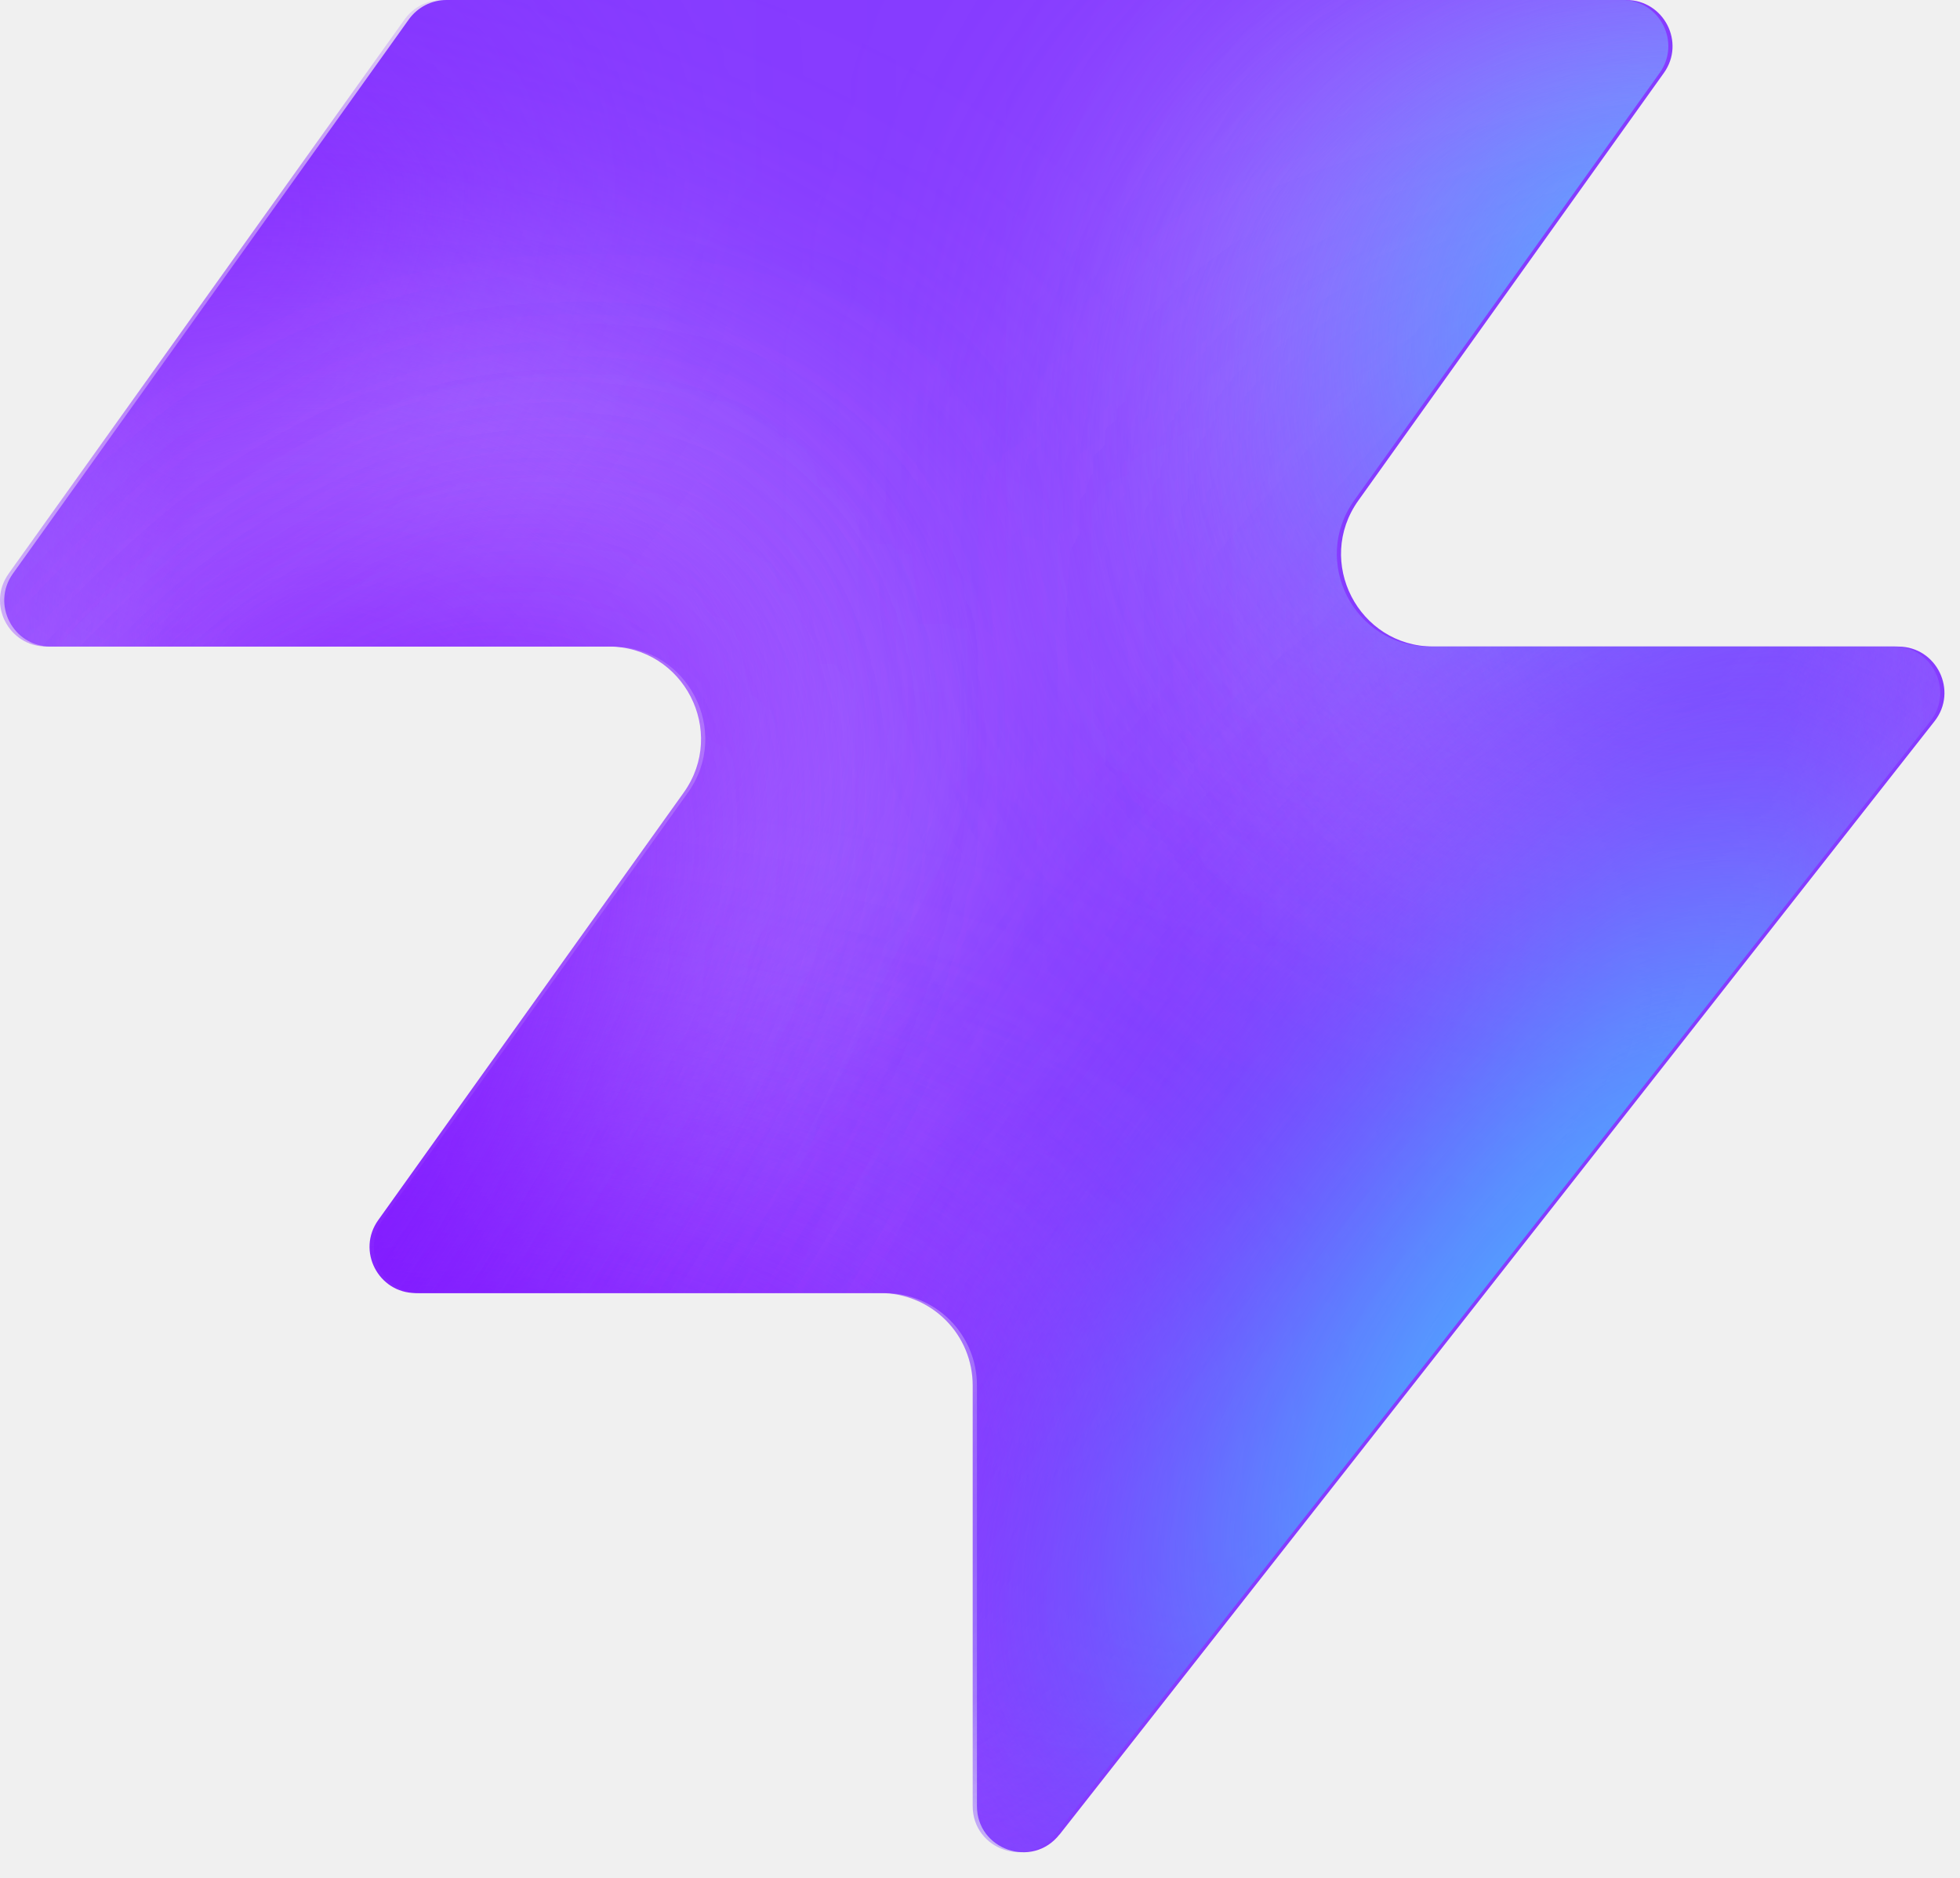
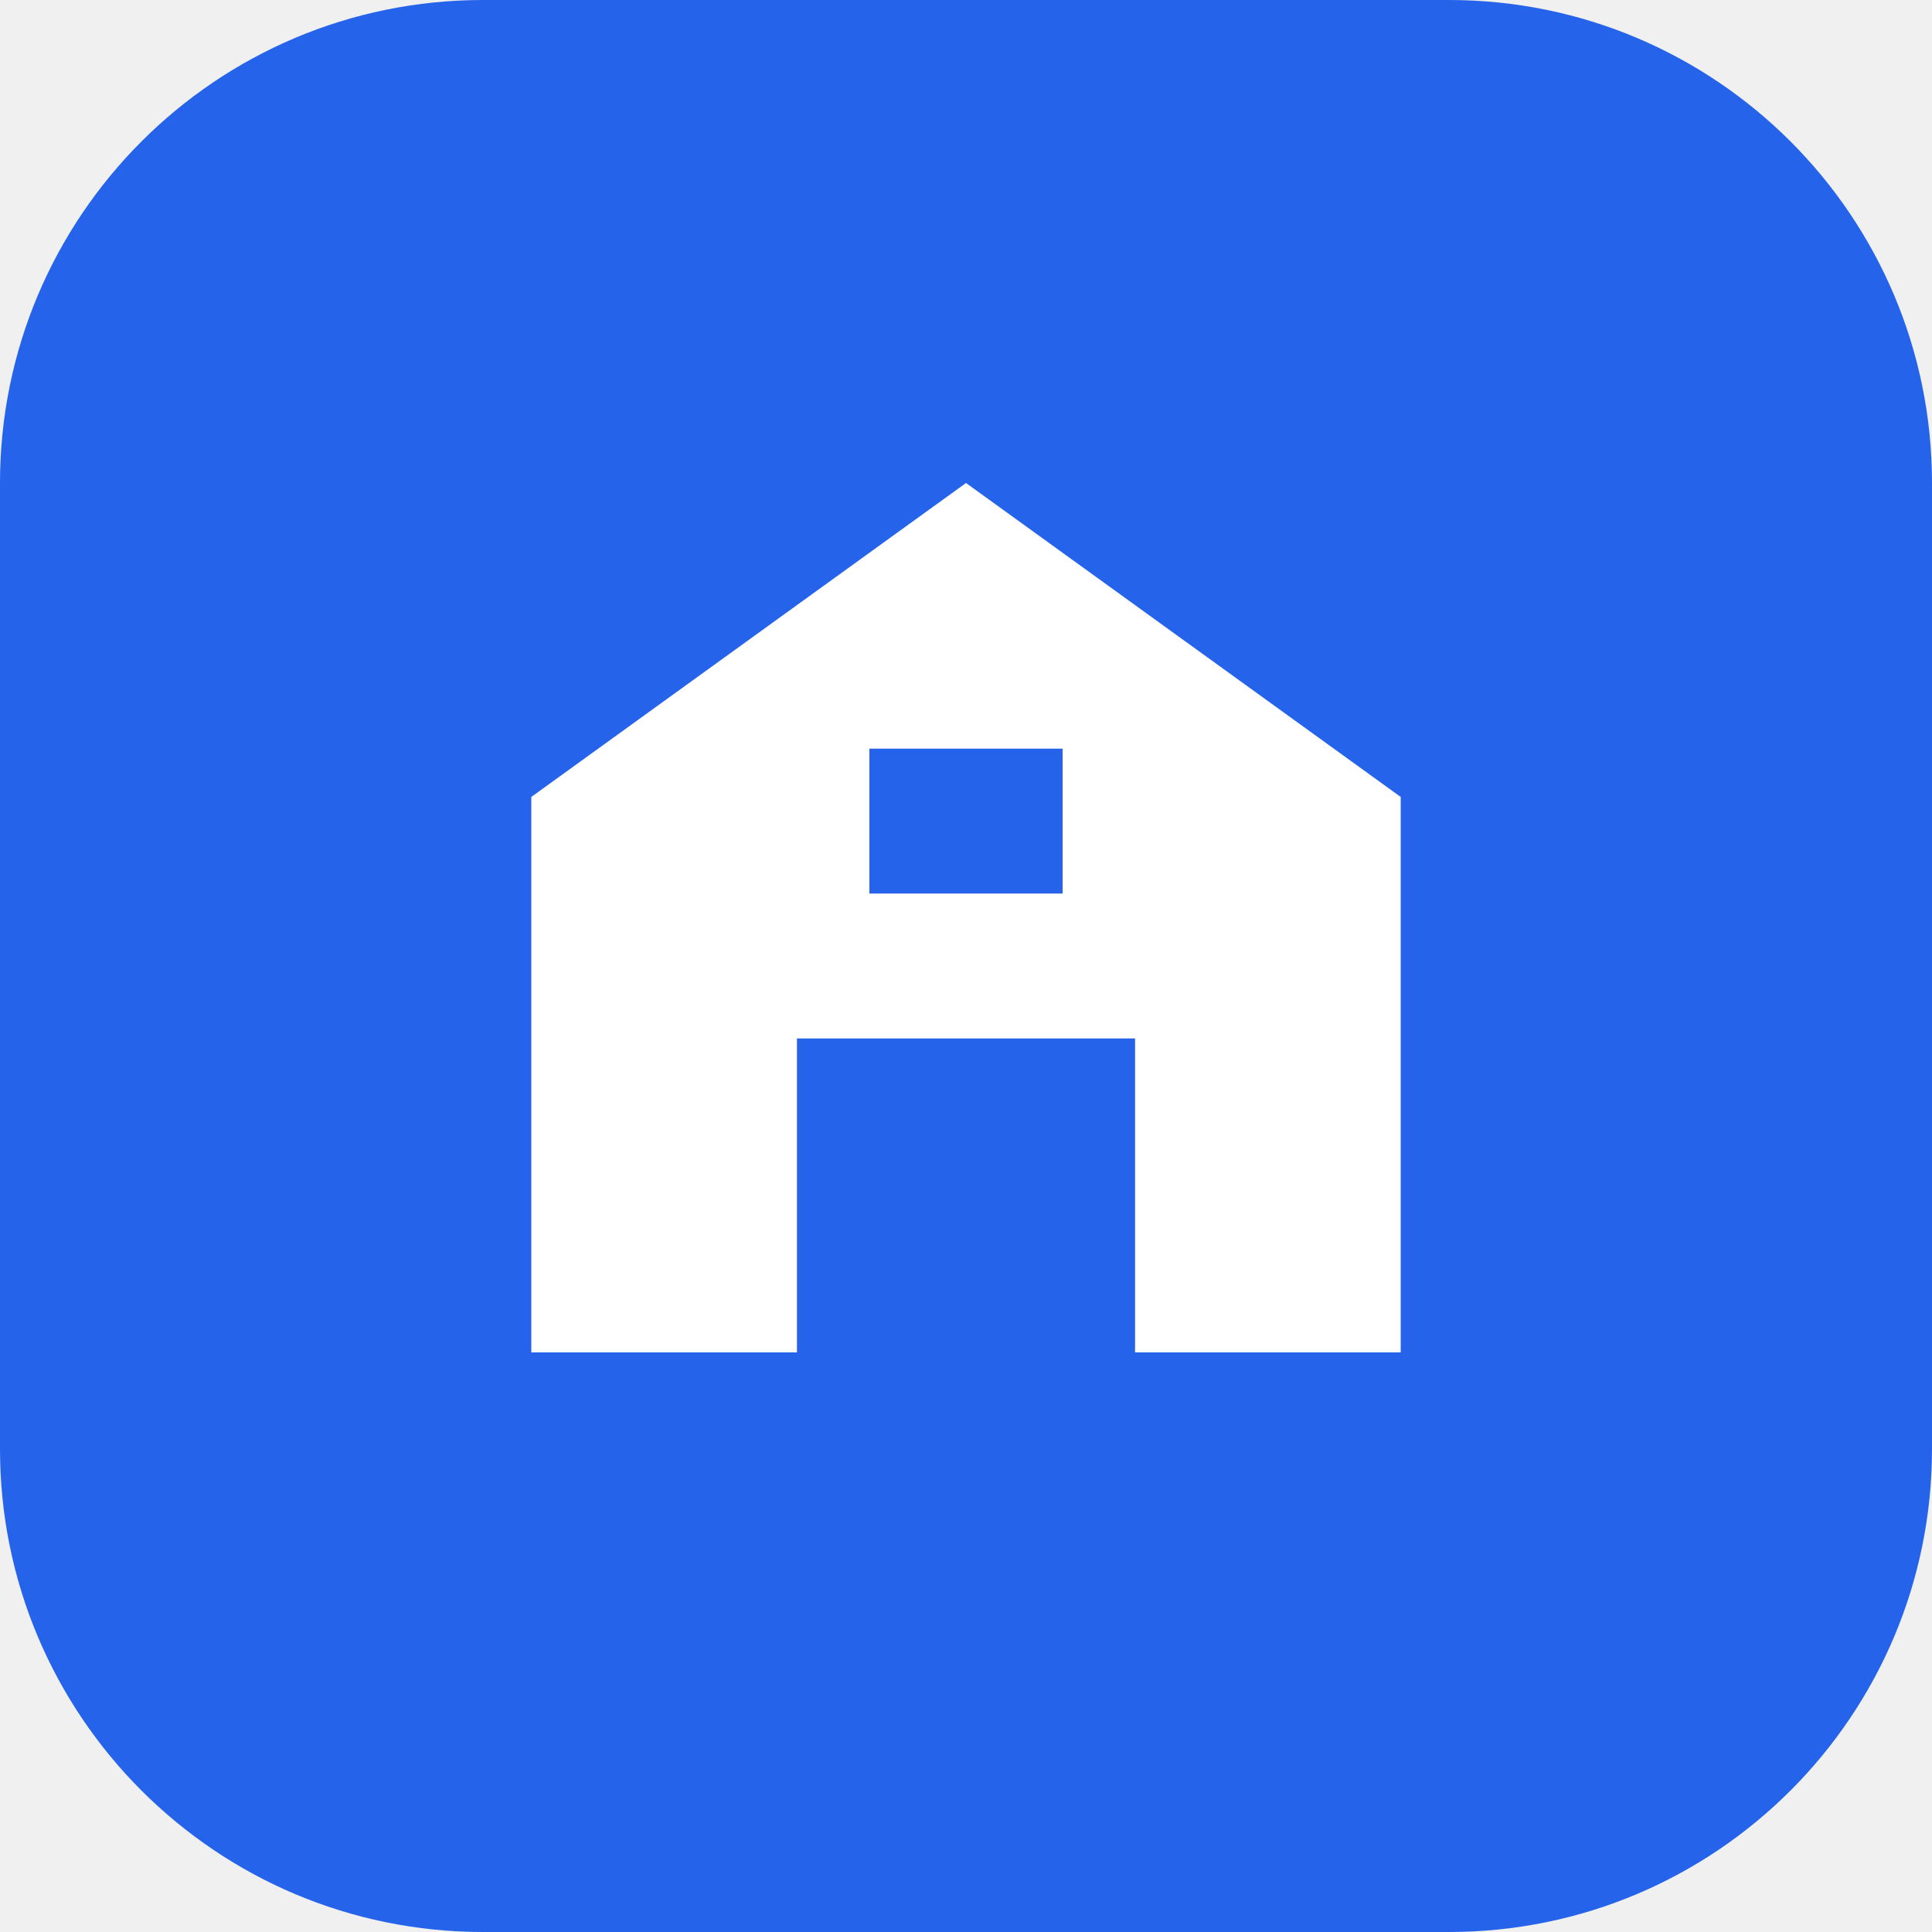
- <svg xmlns="http://www.w3.org/2000/svg" width="48" height="46" fill="none" viewBox="0 0 48 46">
-   <path fill="#863bff" d="M25.946 44.938c-.664.845-2.021.375-2.021-.698V33.937a2.26 2.26 0 0 0-2.262-2.262H10.287c-.92 0-1.456-1.04-.92-1.788l7.48-10.471c1.07-1.497 0-3.578-1.842-3.578H1.237c-.92 0-1.456-1.04-.92-1.788L10.013.474c.214-.297.556-.474.92-.474h28.894c.92 0 1.456 1.04.92 1.788l-7.48 10.471c-1.07 1.498 0 3.579 1.842 3.579h11.377c.943 0 1.473 1.088.89 1.83L25.947 44.94z" style="fill:#863bff;fill:color(display-p3 .525 .23 1);fill-opacity:1" />
-   <mask id="a" width="48" height="46" x="0" y="0" maskUnits="userSpaceOnUse" style="mask-type:alpha">
-     <path fill="#000" d="M25.842 44.938c-.664.844-2.021.375-2.021-.698V33.937a2.26 2.26 0 0 0-2.262-2.262H10.183c-.92 0-1.456-1.04-.92-1.788l7.48-10.471c1.07-1.498 0-3.579-1.842-3.579H1.133c-.92 0-1.456-1.04-.92-1.787L9.91.473c.214-.297.556-.474.92-.474h28.894c.92 0 1.456 1.04.92 1.788l-7.48 10.471c-1.07 1.498 0 3.578 1.842 3.578h11.377c.943 0 1.473 1.088.89 1.832L25.843 44.94z" style="fill:#000;fill-opacity:1" />
-   </mask>
-   <g mask="url(#a)">
-     <g filter="url(#b)">
-       <ellipse cx="5.508" cy="14.704" fill="#ede6ff" rx="5.508" ry="14.704" style="fill:#ede6ff;fill:color(display-p3 .927 .903 1);fill-opacity:1" transform="matrix(.00324 1 1 -.00324 -4.47 31.516)" />
-     </g>
-     <g filter="url(#c)">
-       <ellipse cx="10.399" cy="29.851" fill="#ede6ff" rx="10.399" ry="29.851" style="fill:#ede6ff;fill:color(display-p3 .927 .903 1);fill-opacity:1" transform="matrix(.00324 1 1 -.00324 -39.328 7.883)" />
-     </g>
-     <g filter="url(#d)">
-       <ellipse cx="5.508" cy="30.487" fill="#7e14ff" rx="5.508" ry="30.487" style="fill:#7e14ff;fill:color(display-p3 .492 .077 1);fill-opacity:1" transform="rotate(89.814 -25.913 -14.639)scale(1 -1)" />
-     </g>
-     <g filter="url(#e)">
-       <ellipse cx="5.508" cy="30.599" fill="#7e14ff" rx="5.508" ry="30.599" style="fill:#7e14ff;fill:color(display-p3 .492 .077 1);fill-opacity:1" transform="rotate(89.814 -32.644 -3.334)scale(1 -1)" />
-     </g>
-     <g filter="url(#f)">
-       <ellipse cx="5.508" cy="30.599" fill="#7e14ff" rx="5.508" ry="30.599" style="fill:#7e14ff;fill:color(display-p3 .492 .077 1);fill-opacity:1" transform="matrix(.00324 1 1 -.00324 -34.34 30.47)" />
-     </g>
-     <g filter="url(#g)">
-       <ellipse cx="14.072" cy="22.078" fill="#ede6ff" rx="14.072" ry="22.078" style="fill:#ede6ff;fill:color(display-p3 .927 .903 1);fill-opacity:1" transform="rotate(93.35 24.506 48.493)scale(-1 1)" />
-     </g>
-     <g filter="url(#h)">
-       <ellipse cx="3.47" cy="21.501" fill="#7e14ff" rx="3.47" ry="21.501" style="fill:#7e14ff;fill:color(display-p3 .492 .077 1);fill-opacity:1" transform="rotate(89.009 28.708 47.59)scale(-1 1)" />
-     </g>
-     <g filter="url(#i)">
-       <ellipse cx="3.47" cy="21.501" fill="#7e14ff" rx="3.47" ry="21.501" style="fill:#7e14ff;fill:color(display-p3 .492 .077 1);fill-opacity:1" transform="rotate(89.009 28.708 47.59)scale(-1 1)" />
-     </g>
-     <g filter="url(#j)">
-       <ellipse cx=".387" cy="8.972" fill="#7e14ff" rx="4.407" ry="29.108" style="fill:#7e14ff;fill:color(display-p3 .492 .077 1);fill-opacity:1" transform="rotate(39.51 .387 8.972)" />
-     </g>
-     <g filter="url(#k)">
-       <ellipse cx="47.523" cy="-6.092" fill="#7e14ff" rx="4.407" ry="29.108" style="fill:#7e14ff;fill:color(display-p3 .492 .077 1);fill-opacity:1" transform="rotate(37.892 47.523 -6.092)" />
-     </g>
-     <g filter="url(#l)">
-       <ellipse cx="41.412" cy="6.333" fill="#47bfff" rx="5.971" ry="9.665" style="fill:#47bfff;fill:color(display-p3 .28 .748 1);fill-opacity:1" transform="rotate(37.892 41.412 6.333)" />
-     </g>
-     <g filter="url(#m)">
-       <ellipse cx="-1.879" cy="38.332" fill="#7e14ff" rx="4.407" ry="29.108" style="fill:#7e14ff;fill:color(display-p3 .492 .077 1);fill-opacity:1" transform="rotate(37.892 -1.88 38.332)" />
-     </g>
-     <g filter="url(#n)">
-       <ellipse cx="-1.879" cy="38.332" fill="#7e14ff" rx="4.407" ry="29.108" style="fill:#7e14ff;fill:color(display-p3 .492 .077 1);fill-opacity:1" transform="rotate(37.892 -1.88 38.332)" />
-     </g>
-     <g filter="url(#o)">
-       <ellipse cx="35.651" cy="29.907" fill="#7e14ff" rx="4.407" ry="29.108" style="fill:#7e14ff;fill:color(display-p3 .492 .077 1);fill-opacity:1" transform="rotate(37.892 35.651 29.907)" />
-     </g>
-     <g filter="url(#p)">
-       <ellipse cx="38.418" cy="32.4" fill="#47bfff" rx="5.971" ry="15.297" style="fill:#47bfff;fill:color(display-p3 .28 .748 1);fill-opacity:1" transform="rotate(37.892 38.418 32.4)" />
-     </g>
-   </g>
-   <defs>
-     <filter id="b" width="60.045" height="41.654" x="-19.77" y="16.149" color-interpolation-filters="sRGB" filterUnits="userSpaceOnUse">
-       <feFlood flood-opacity="0" result="BackgroundImageFix" />
-       <feBlend in="SourceGraphic" in2="BackgroundImageFix" result="shape" />
-       <feGaussianBlur result="effect1_foregroundBlur_2002_17158" stdDeviation="7.659" />
-     </filter>
-     <filter id="c" width="90.34" height="51.437" x="-54.613" y="-7.533" color-interpolation-filters="sRGB" filterUnits="userSpaceOnUse">
-       <feFlood flood-opacity="0" result="BackgroundImageFix" />
-       <feBlend in="SourceGraphic" in2="BackgroundImageFix" result="shape" />
-       <feGaussianBlur result="effect1_foregroundBlur_2002_17158" stdDeviation="7.659" />
-     </filter>
-     <filter id="d" width="79.355" height="29.4" x="-49.64" y="2.03" color-interpolation-filters="sRGB" filterUnits="userSpaceOnUse">
-       <feFlood flood-opacity="0" result="BackgroundImageFix" />
-       <feBlend in="SourceGraphic" in2="BackgroundImageFix" result="shape" />
-       <feGaussianBlur result="effect1_foregroundBlur_2002_17158" stdDeviation="4.596" />
-     </filter>
-     <filter id="e" width="79.579" height="29.4" x="-45.045" y="20.029" color-interpolation-filters="sRGB" filterUnits="userSpaceOnUse">
-       <feFlood flood-opacity="0" result="BackgroundImageFix" />
-       <feBlend in="SourceGraphic" in2="BackgroundImageFix" result="shape" />
-       <feGaussianBlur result="effect1_foregroundBlur_2002_17158" stdDeviation="4.596" />
-     </filter>
-     <filter id="f" width="79.579" height="29.4" x="-43.513" y="21.178" color-interpolation-filters="sRGB" filterUnits="userSpaceOnUse">
-       <feFlood flood-opacity="0" result="BackgroundImageFix" />
-       <feBlend in="SourceGraphic" in2="BackgroundImageFix" result="shape" />
-       <feGaussianBlur result="effect1_foregroundBlur_2002_17158" stdDeviation="4.596" />
-     </filter>
-     <filter id="g" width="74.749" height="58.852" x="15.756" y="-17.901" color-interpolation-filters="sRGB" filterUnits="userSpaceOnUse">
-       <feFlood flood-opacity="0" result="BackgroundImageFix" />
-       <feBlend in="SourceGraphic" in2="BackgroundImageFix" result="shape" />
-       <feGaussianBlur result="effect1_foregroundBlur_2002_17158" stdDeviation="7.659" />
-     </filter>
-     <filter id="h" width="61.377" height="25.362" x="23.548" y="2.284" color-interpolation-filters="sRGB" filterUnits="userSpaceOnUse">
-       <feFlood flood-opacity="0" result="BackgroundImageFix" />
-       <feBlend in="SourceGraphic" in2="BackgroundImageFix" result="shape" />
-       <feGaussianBlur result="effect1_foregroundBlur_2002_17158" stdDeviation="4.596" />
-     </filter>
-     <filter id="i" width="61.377" height="25.362" x="23.548" y="2.284" color-interpolation-filters="sRGB" filterUnits="userSpaceOnUse">
-       <feFlood flood-opacity="0" result="BackgroundImageFix" />
-       <feBlend in="SourceGraphic" in2="BackgroundImageFix" result="shape" />
-       <feGaussianBlur result="effect1_foregroundBlur_2002_17158" stdDeviation="4.596" />
-     </filter>
-     <filter id="j" width="56.045" height="63.649" x="-27.636" y="-22.853" color-interpolation-filters="sRGB" filterUnits="userSpaceOnUse">
-       <feFlood flood-opacity="0" result="BackgroundImageFix" />
-       <feBlend in="SourceGraphic" in2="BackgroundImageFix" result="shape" />
-       <feGaussianBlur result="effect1_foregroundBlur_2002_17158" stdDeviation="4.596" />
-     </filter>
-     <filter id="k" width="54.814" height="64.646" x="20.116" y="-38.415" color-interpolation-filters="sRGB" filterUnits="userSpaceOnUse">
-       <feFlood flood-opacity="0" result="BackgroundImageFix" />
-       <feBlend in="SourceGraphic" in2="BackgroundImageFix" result="shape" />
-       <feGaussianBlur result="effect1_foregroundBlur_2002_17158" stdDeviation="4.596" />
-     </filter>
-     <filter id="l" width="33.541" height="35.313" x="24.641" y="-11.323" color-interpolation-filters="sRGB" filterUnits="userSpaceOnUse">
-       <feFlood flood-opacity="0" result="BackgroundImageFix" />
-       <feBlend in="SourceGraphic" in2="BackgroundImageFix" result="shape" />
-       <feGaussianBlur result="effect1_foregroundBlur_2002_17158" stdDeviation="4.596" />
-     </filter>
-     <filter id="m" width="54.814" height="64.646" x="-29.286" y="6.009" color-interpolation-filters="sRGB" filterUnits="userSpaceOnUse">
-       <feFlood flood-opacity="0" result="BackgroundImageFix" />
-       <feBlend in="SourceGraphic" in2="BackgroundImageFix" result="shape" />
-       <feGaussianBlur result="effect1_foregroundBlur_2002_17158" stdDeviation="4.596" />
-     </filter>
-     <filter id="n" width="54.814" height="64.646" x="-29.286" y="6.009" color-interpolation-filters="sRGB" filterUnits="userSpaceOnUse">
-       <feFlood flood-opacity="0" result="BackgroundImageFix" />
-       <feBlend in="SourceGraphic" in2="BackgroundImageFix" result="shape" />
-       <feGaussianBlur result="effect1_foregroundBlur_2002_17158" stdDeviation="4.596" />
-     </filter>
-     <filter id="o" width="54.814" height="64.646" x="8.244" y="-2.416" color-interpolation-filters="sRGB" filterUnits="userSpaceOnUse">
-       <feFlood flood-opacity="0" result="BackgroundImageFix" />
-       <feBlend in="SourceGraphic" in2="BackgroundImageFix" result="shape" />
-       <feGaussianBlur result="effect1_foregroundBlur_2002_17158" stdDeviation="4.596" />
-     </filter>
-     <filter id="p" width="39.409" height="43.623" x="18.713" y="10.588" color-interpolation-filters="sRGB" filterUnits="userSpaceOnUse">
-       <feFlood flood-opacity="0" result="BackgroundImageFix" />
-       <feBlend in="SourceGraphic" in2="BackgroundImageFix" result="shape" />
-       <feGaussianBlur result="effect1_foregroundBlur_2002_17158" stdDeviation="4.596" />
-     </filter>
-   </defs>
+ <svg xmlns="http://www.w3.org/2000/svg" viewBox="0 0 40 40" fill="none">
+   <rect width="40" height="40" rx="10" fill="#2563EB" />
+   <path d="M11 28V16.5L20 10L29 16.5V28H23.5V21.5H16.5V28H11Z" fill="white" />
+   <path d="M18 15.5H22V18.5H18V15.5Z" fill="#2563EB" />
</svg>
